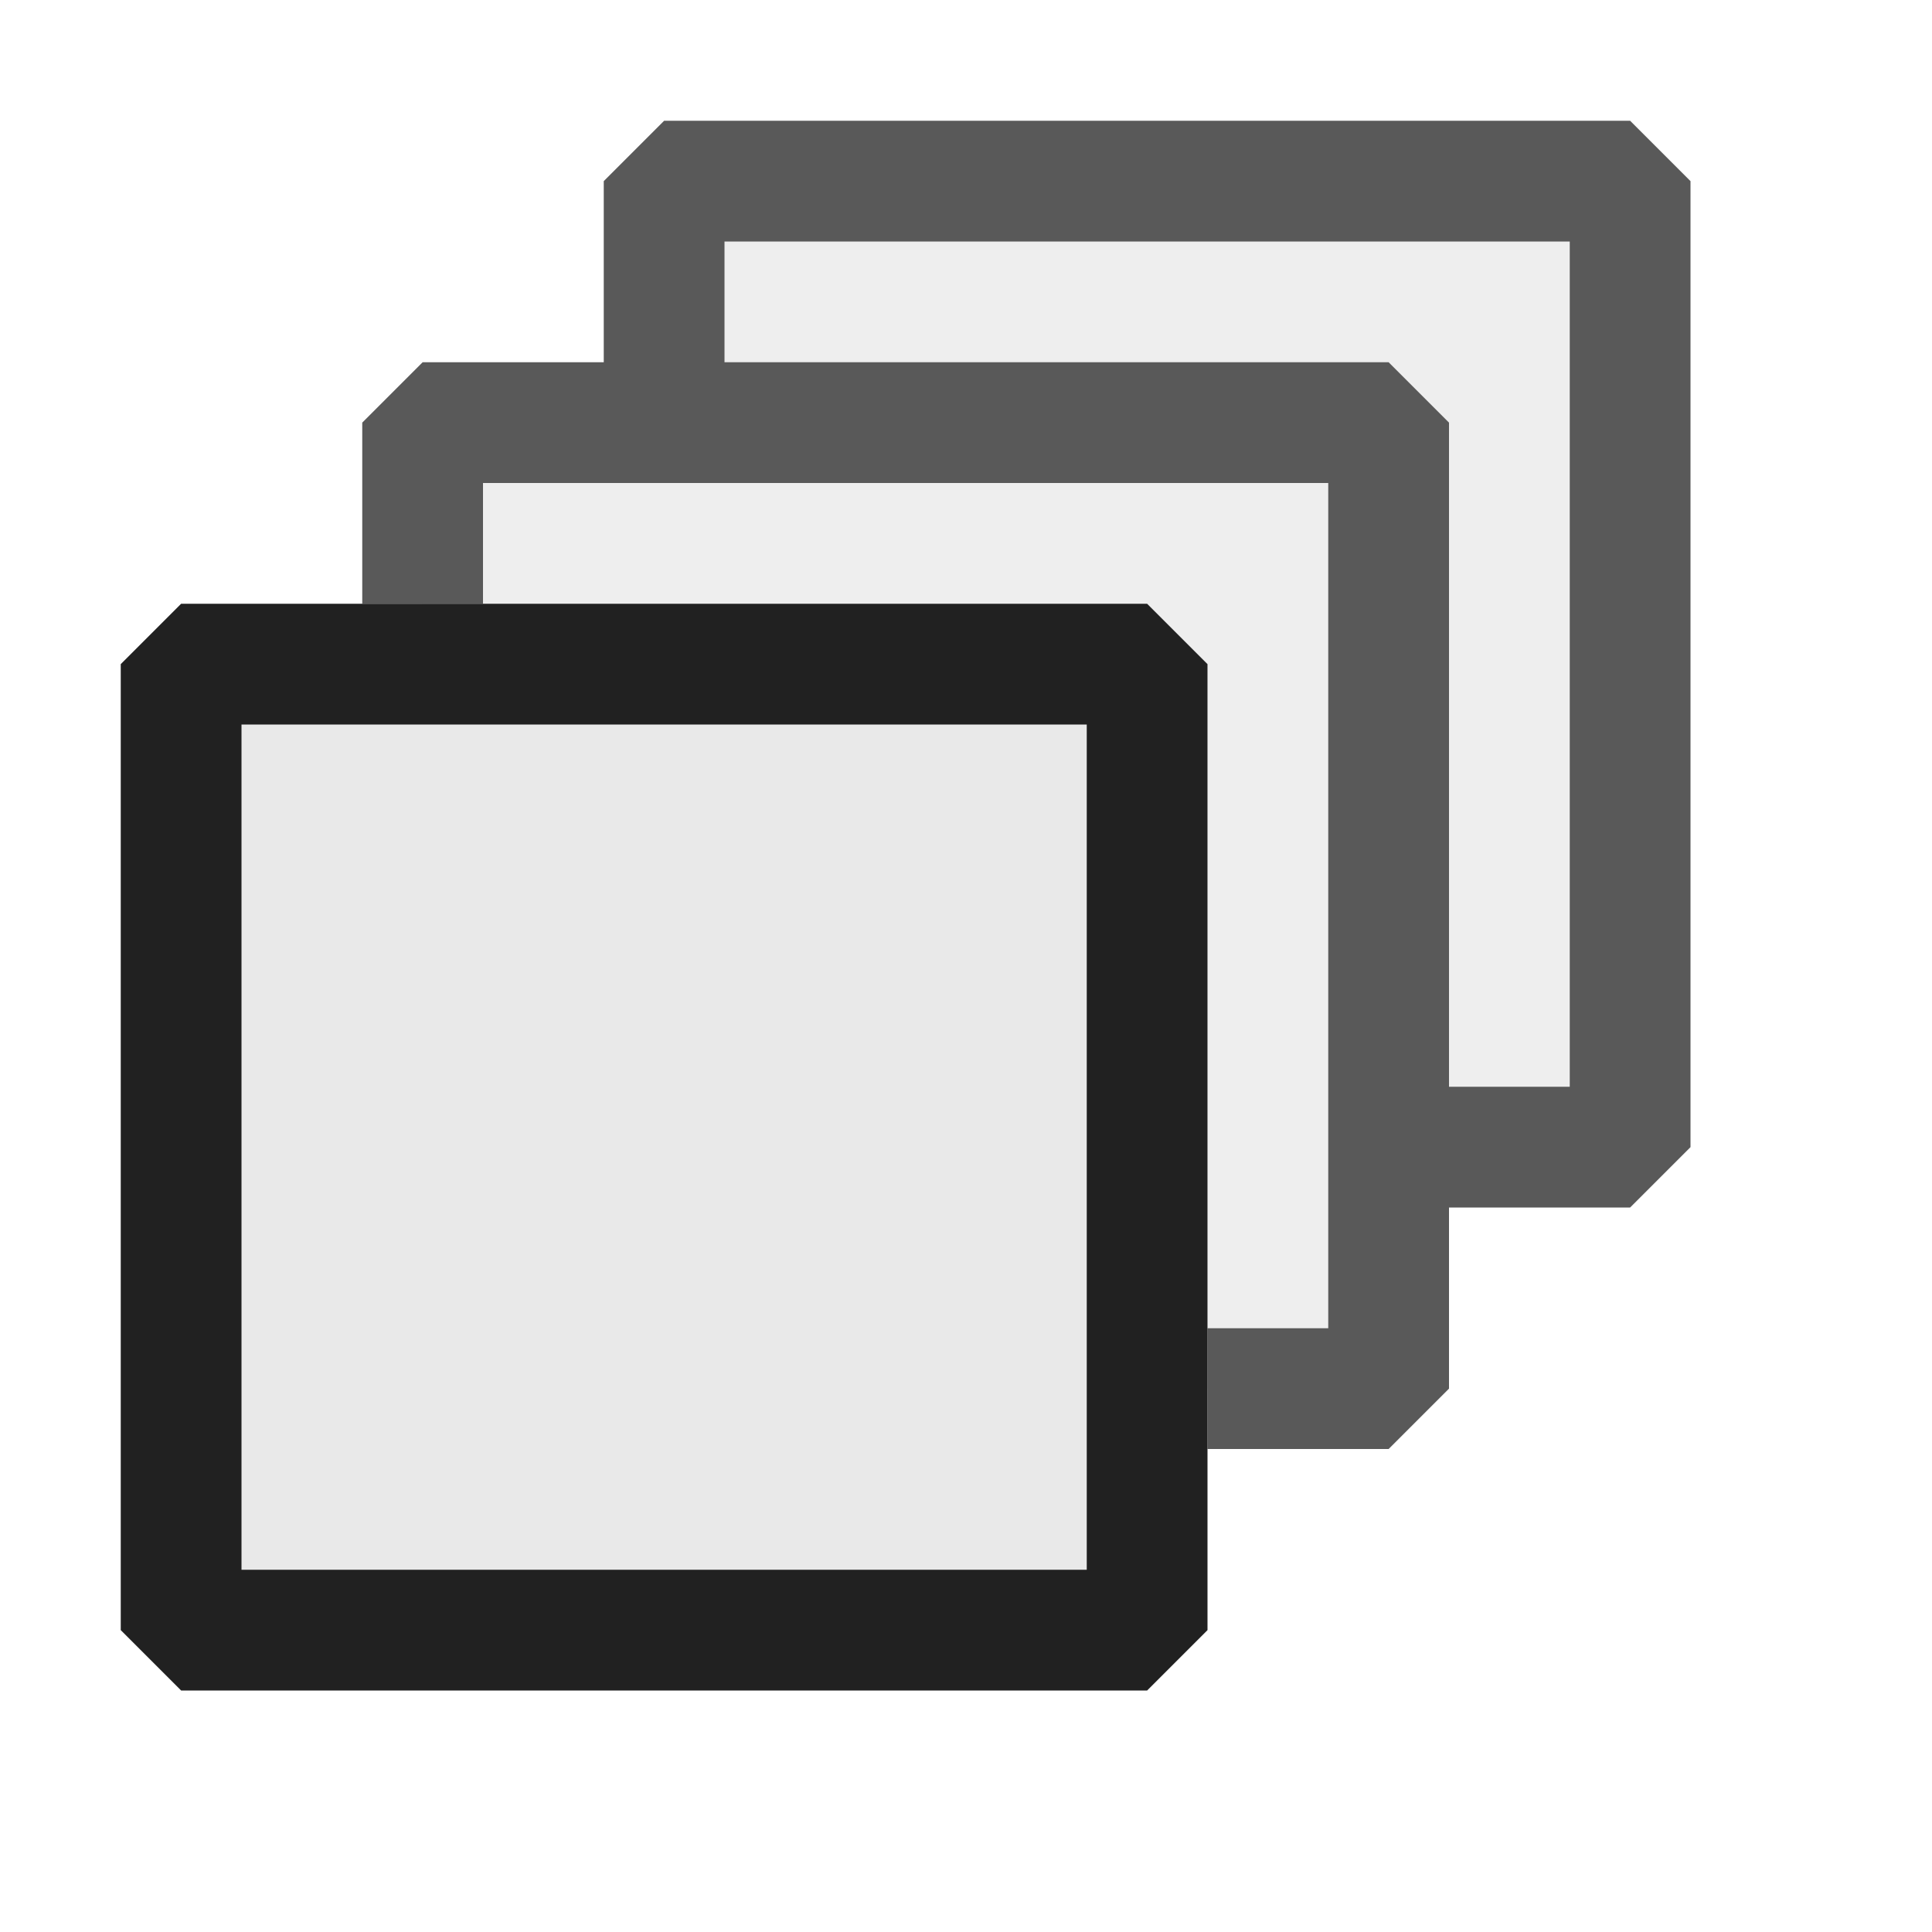
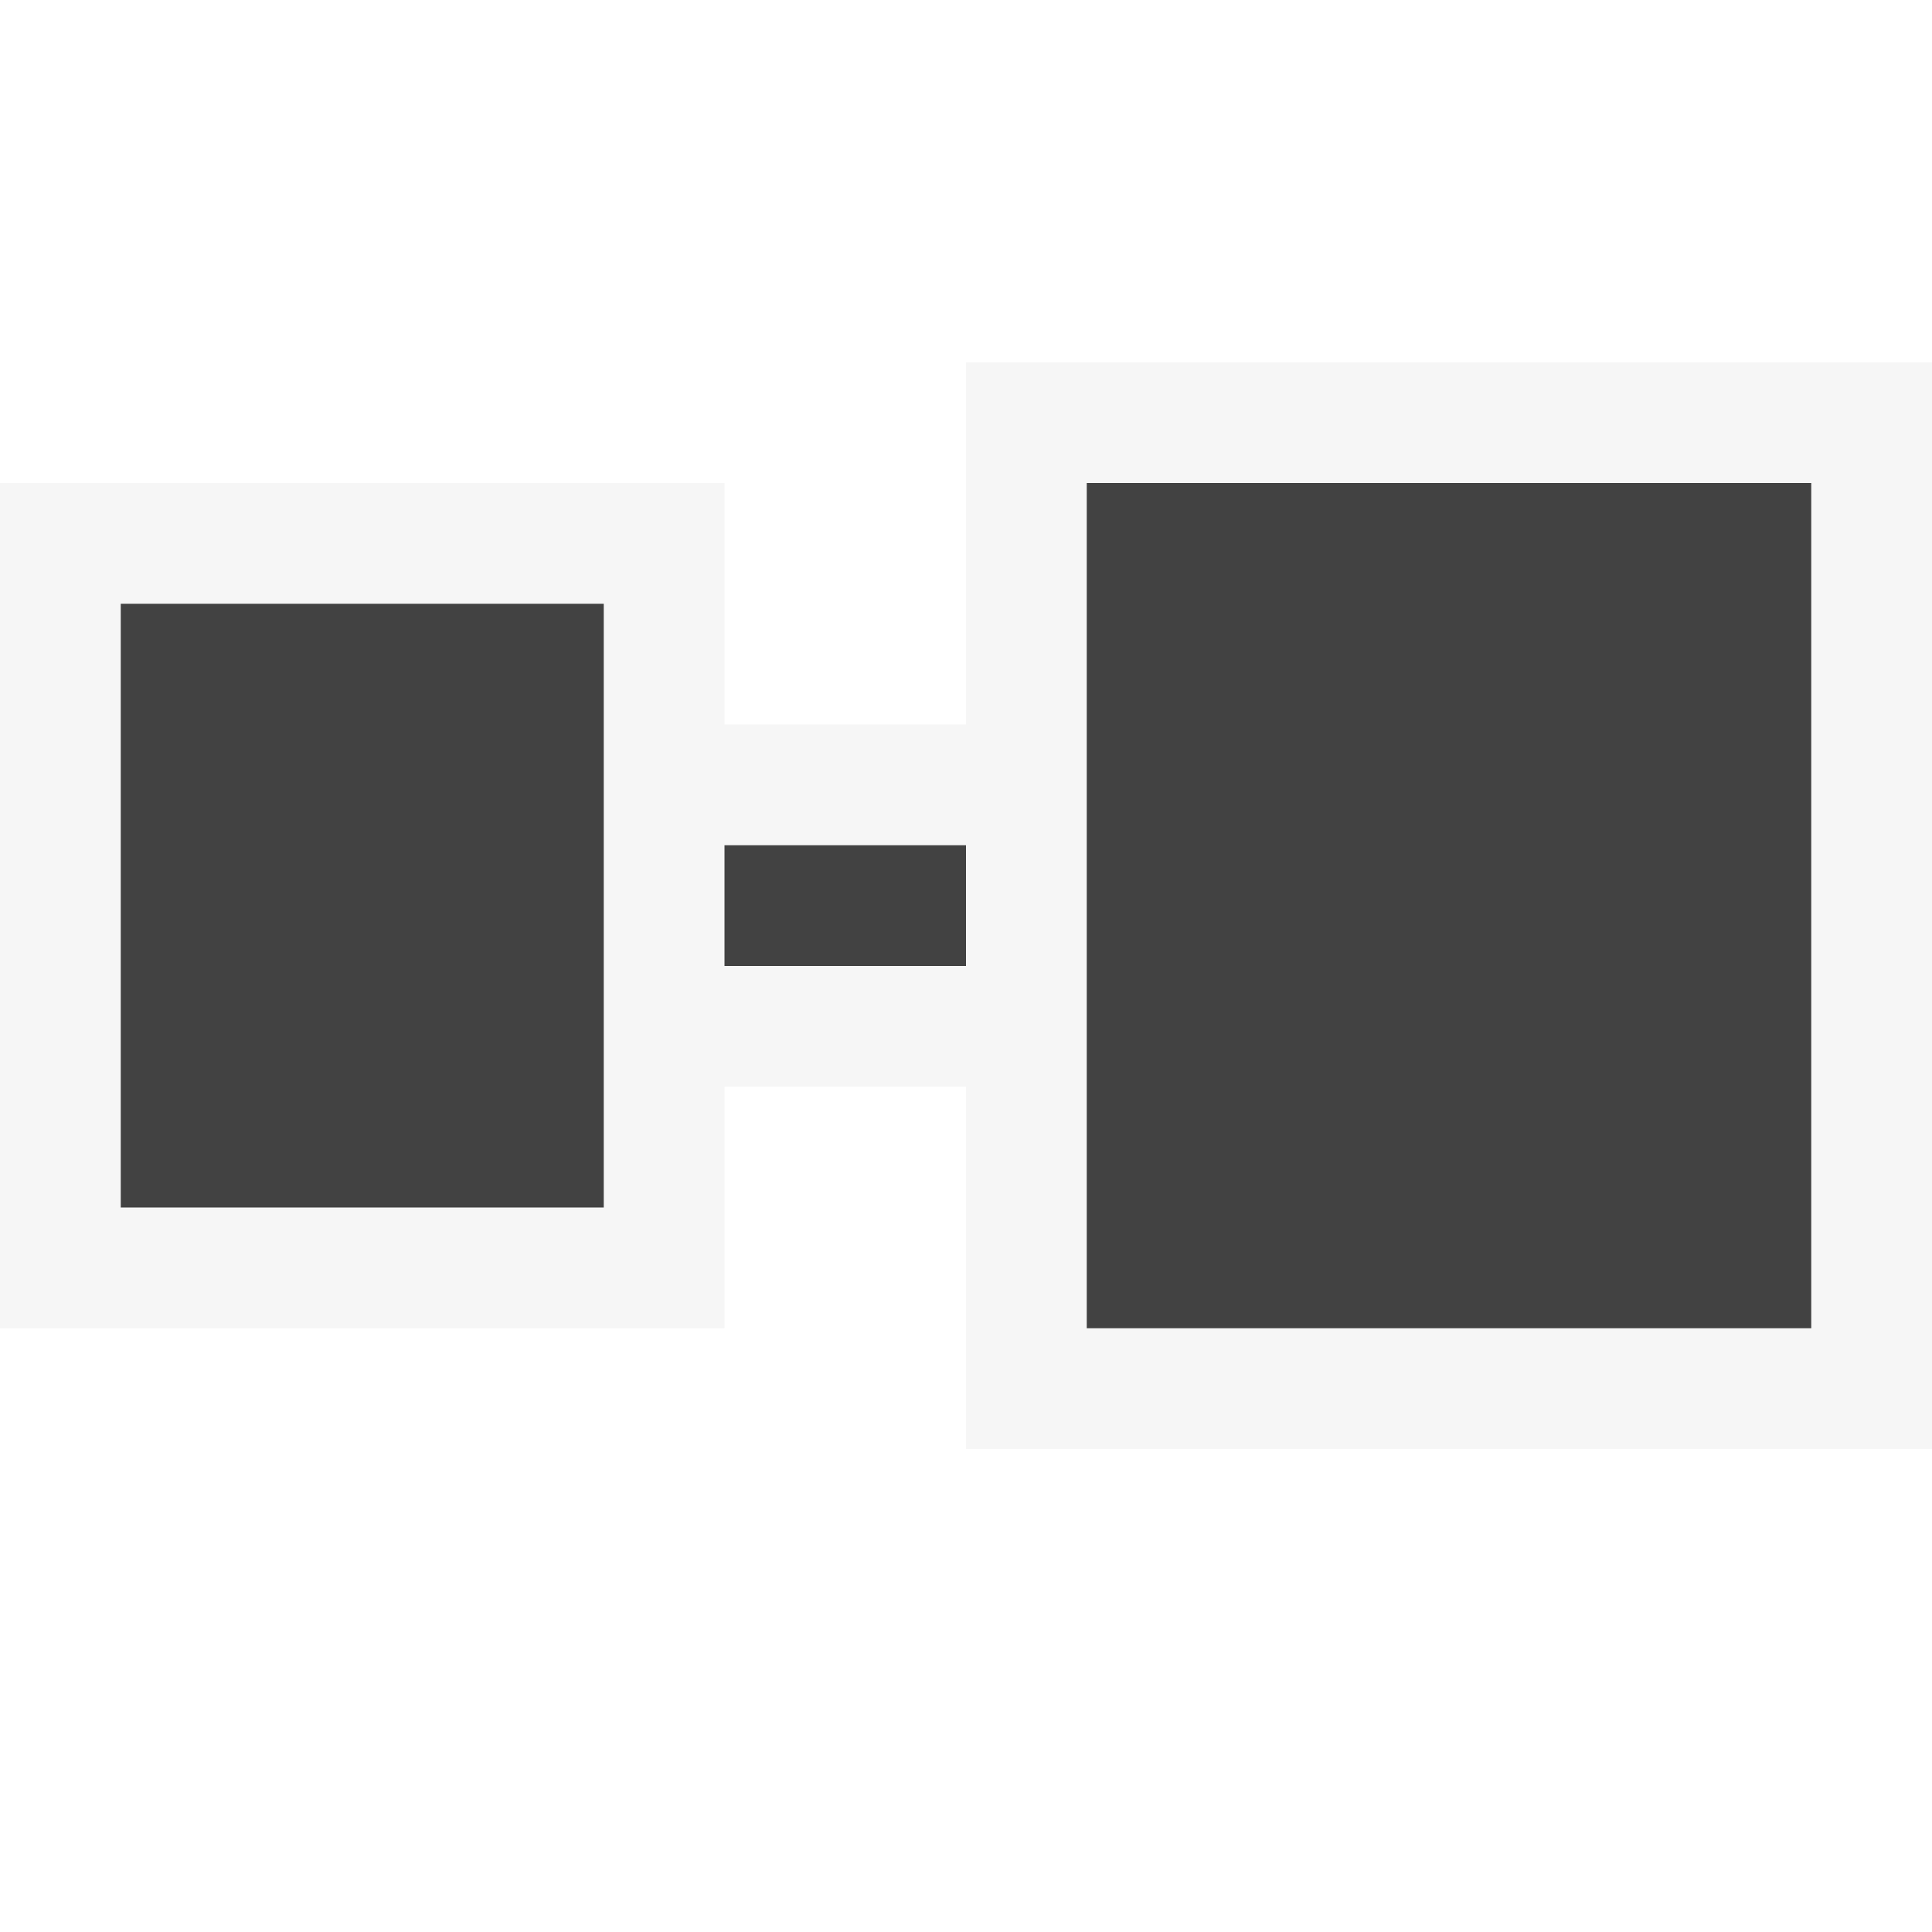
<svg xmlns="http://www.w3.org/2000/svg" viewBox="0 0 16 16">
-   <defs>
-     <style>.canvas{fill: none; opacity: 0;}.light-defaultgrey-10{fill: #212121; opacity: 0.1;}.light-defaultgrey{fill: #212121; opacity: 1;}.cls-1{opacity:0.75;}</style>
-   </defs>
-   <g id="canvas">
-     <path class="canvas" d="M16,16H0V0H16Z" />
+   <style>.st0{opacity:0}.st0,.st1{fill:#f6f6f6}.st2{fill:#424242}</style>
+   <g id="outline">
+     <path class="st0" d="M0 0h16v16H0z" />
+     <path class="st1" d="M16 3v9H8V9H6v2H0V4h6v2h2V3h8z" />
  </g>
-   <g id="level-1">
-     <path class="light-defaultgrey-10" d="M9.5,5.5v8h-8v-8Z" />
-     <path class="light-defaultgrey" d="M9.5,5h-8L1,5.5v8l.5.5h8l.5-.5v-8ZM9,13H2V6H9Z" />
-     <g class="cls-1">
-       <path class="light-defaultgrey-10" d="M13.5,9.5h-2v2H10v-6L9.5,5h-6V3.5h2v-2h8Z" />
-       <path class="light-defaultgrey" d="M13.5,1h-8L5,1.5V3H3.5L3,3.5V5H4V4h7v7H10v1h1.5l.5-.5V10h1.5l.5-.5v-8ZM13,9H12V3.5L11.5,3H6V2h7Z" />
-     </g>
+   <g id="icon_x5F_bg">
+     <path class="st2" d="M1 5h4v5H1zM9 4h6v7H9zM6 7h2v1H6z" />
  </g>
</svg>
